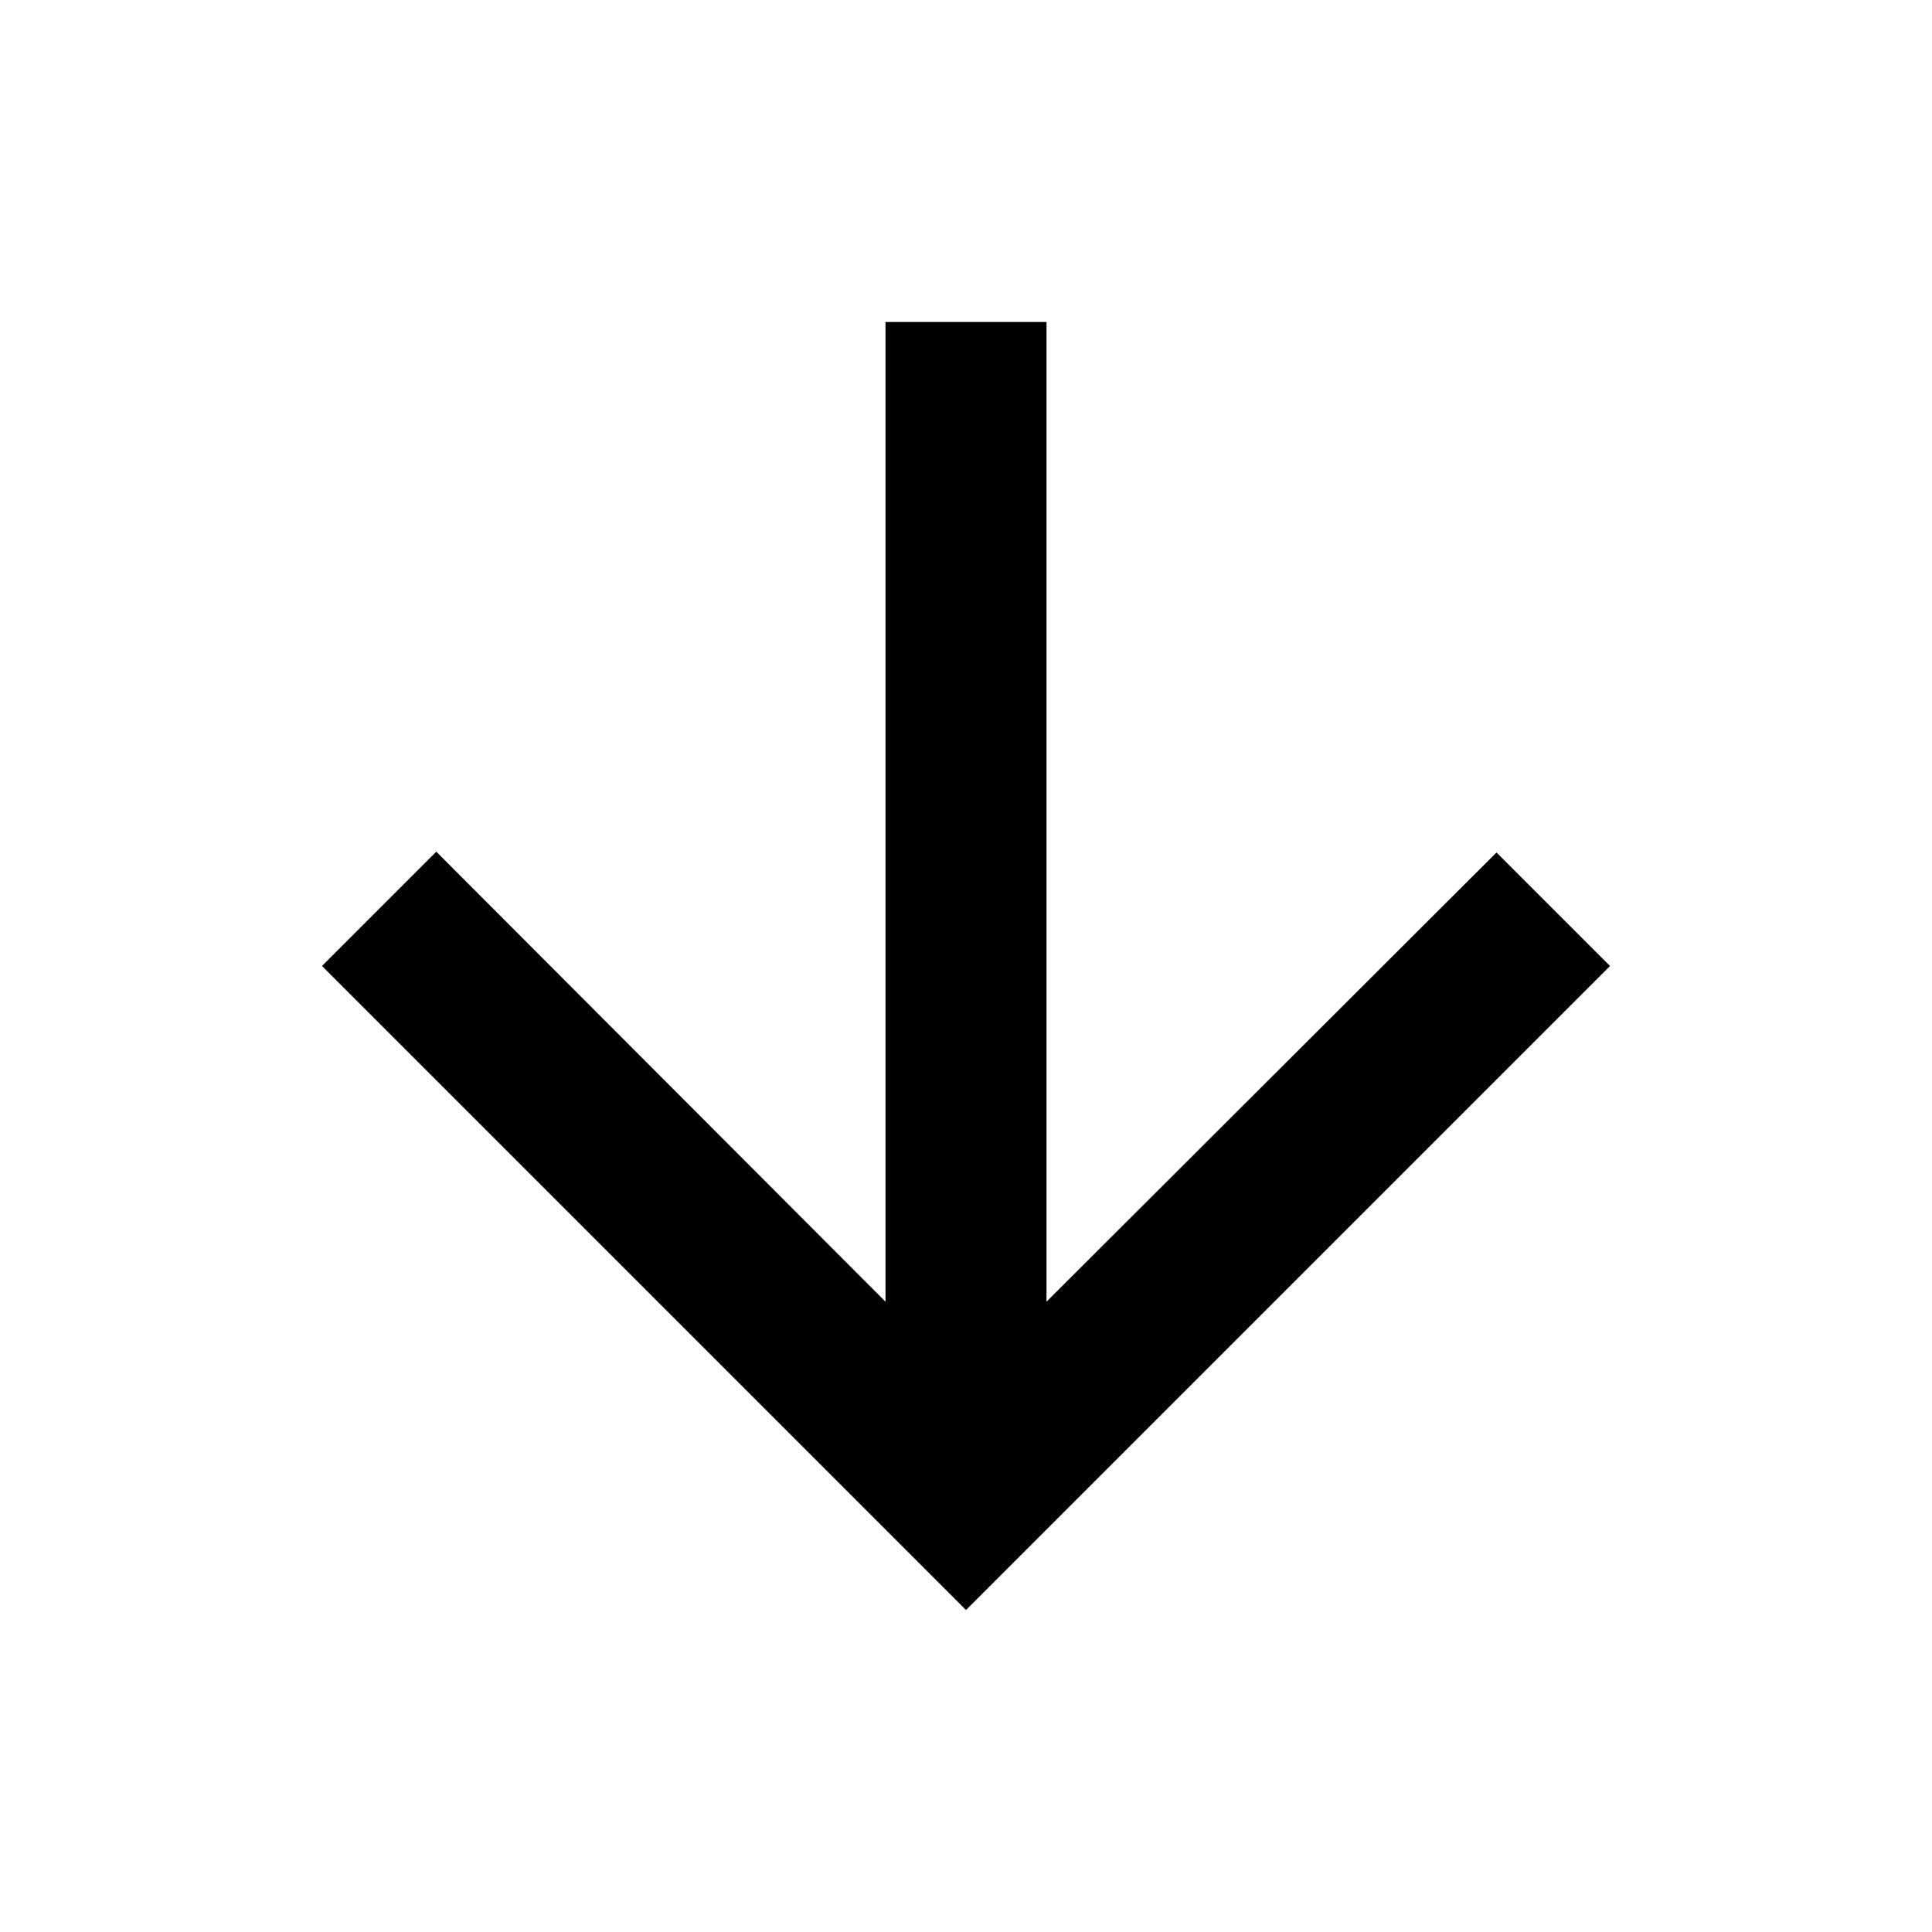
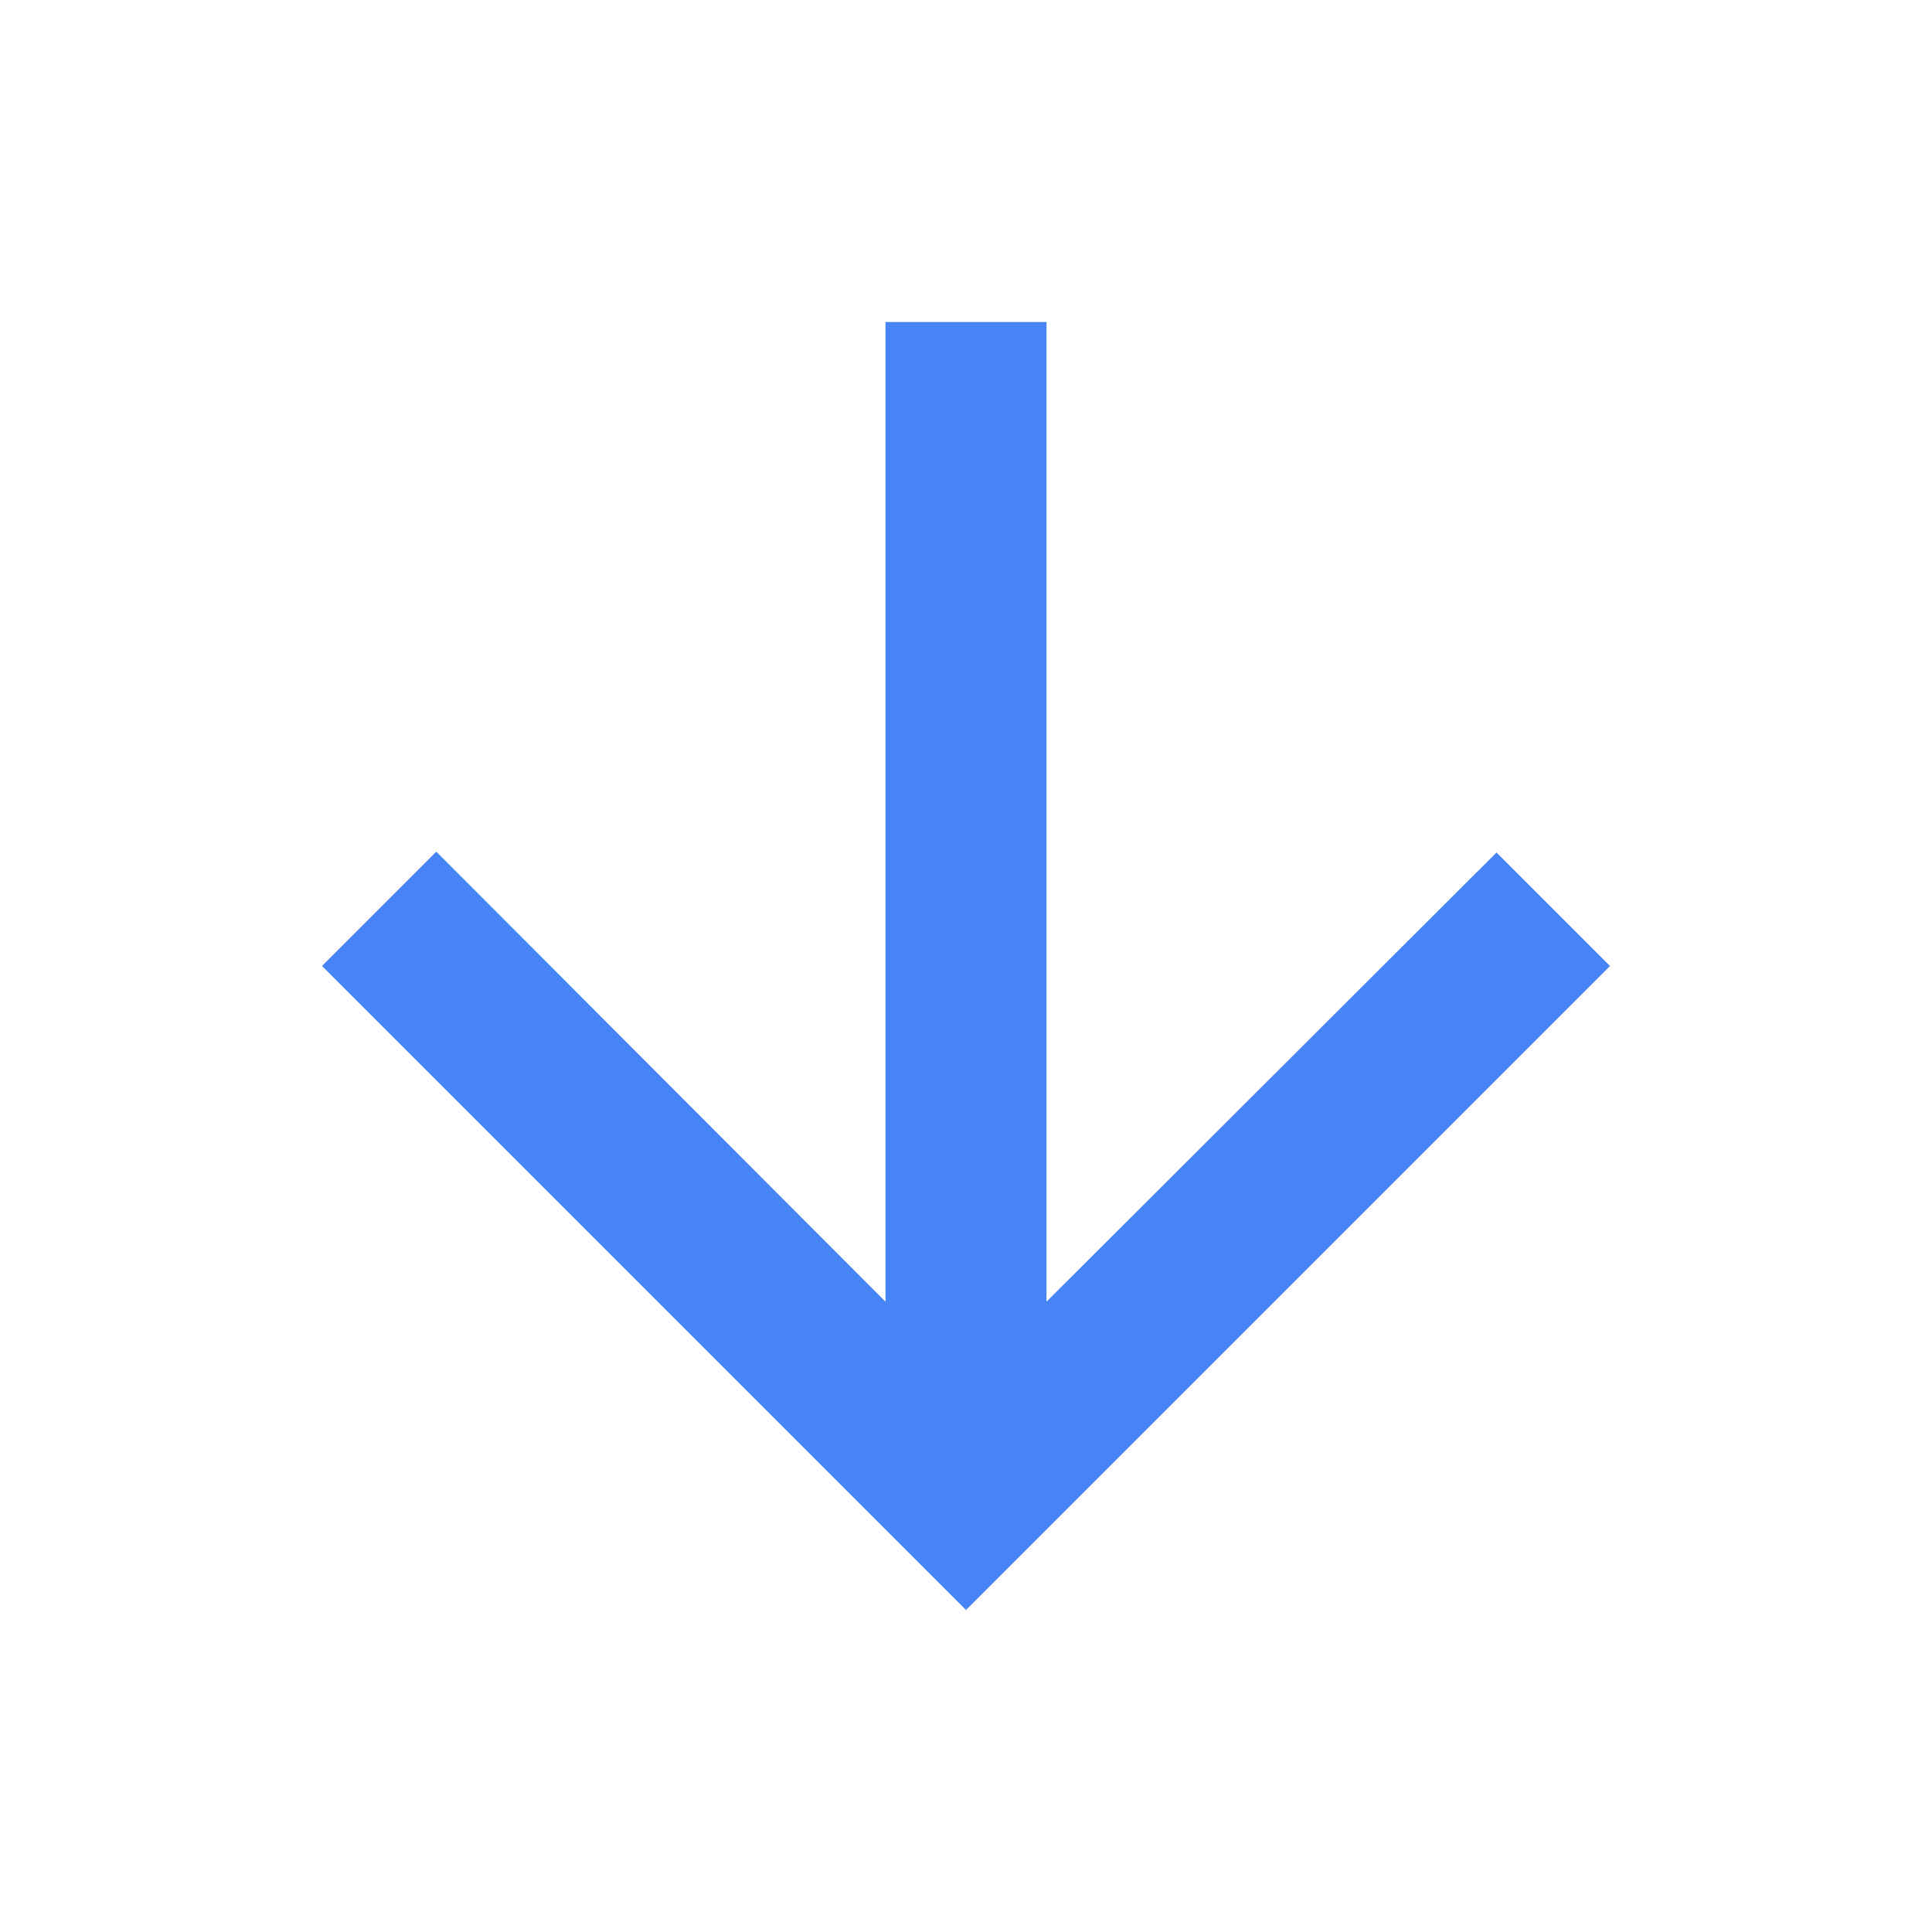
- <svg xmlns="http://www.w3.org/2000/svg" width="48" height="48" viewBox="0 0 48 48">
+ <svg xmlns="http://www.w3.org/2000/svg" width="48" height="48" viewBox="0 0 48 48" style="color: rgb(71, 133, 246);">
  <path fill="none" d="M0 0h48v48H0V0z" />
-   <path fill="#010101" d="M40 24l-2.82-2.82L26 32.34V8h-4v24.34L10.84 21.16 8 24l16 16 16-16z" />
+   <path fill="#4785f6" d="M40 24l-2.82-2.82L26 32.34V8h-4v24.34L10.84 21.16 8 24l16 16 16-16z" />
</svg>
